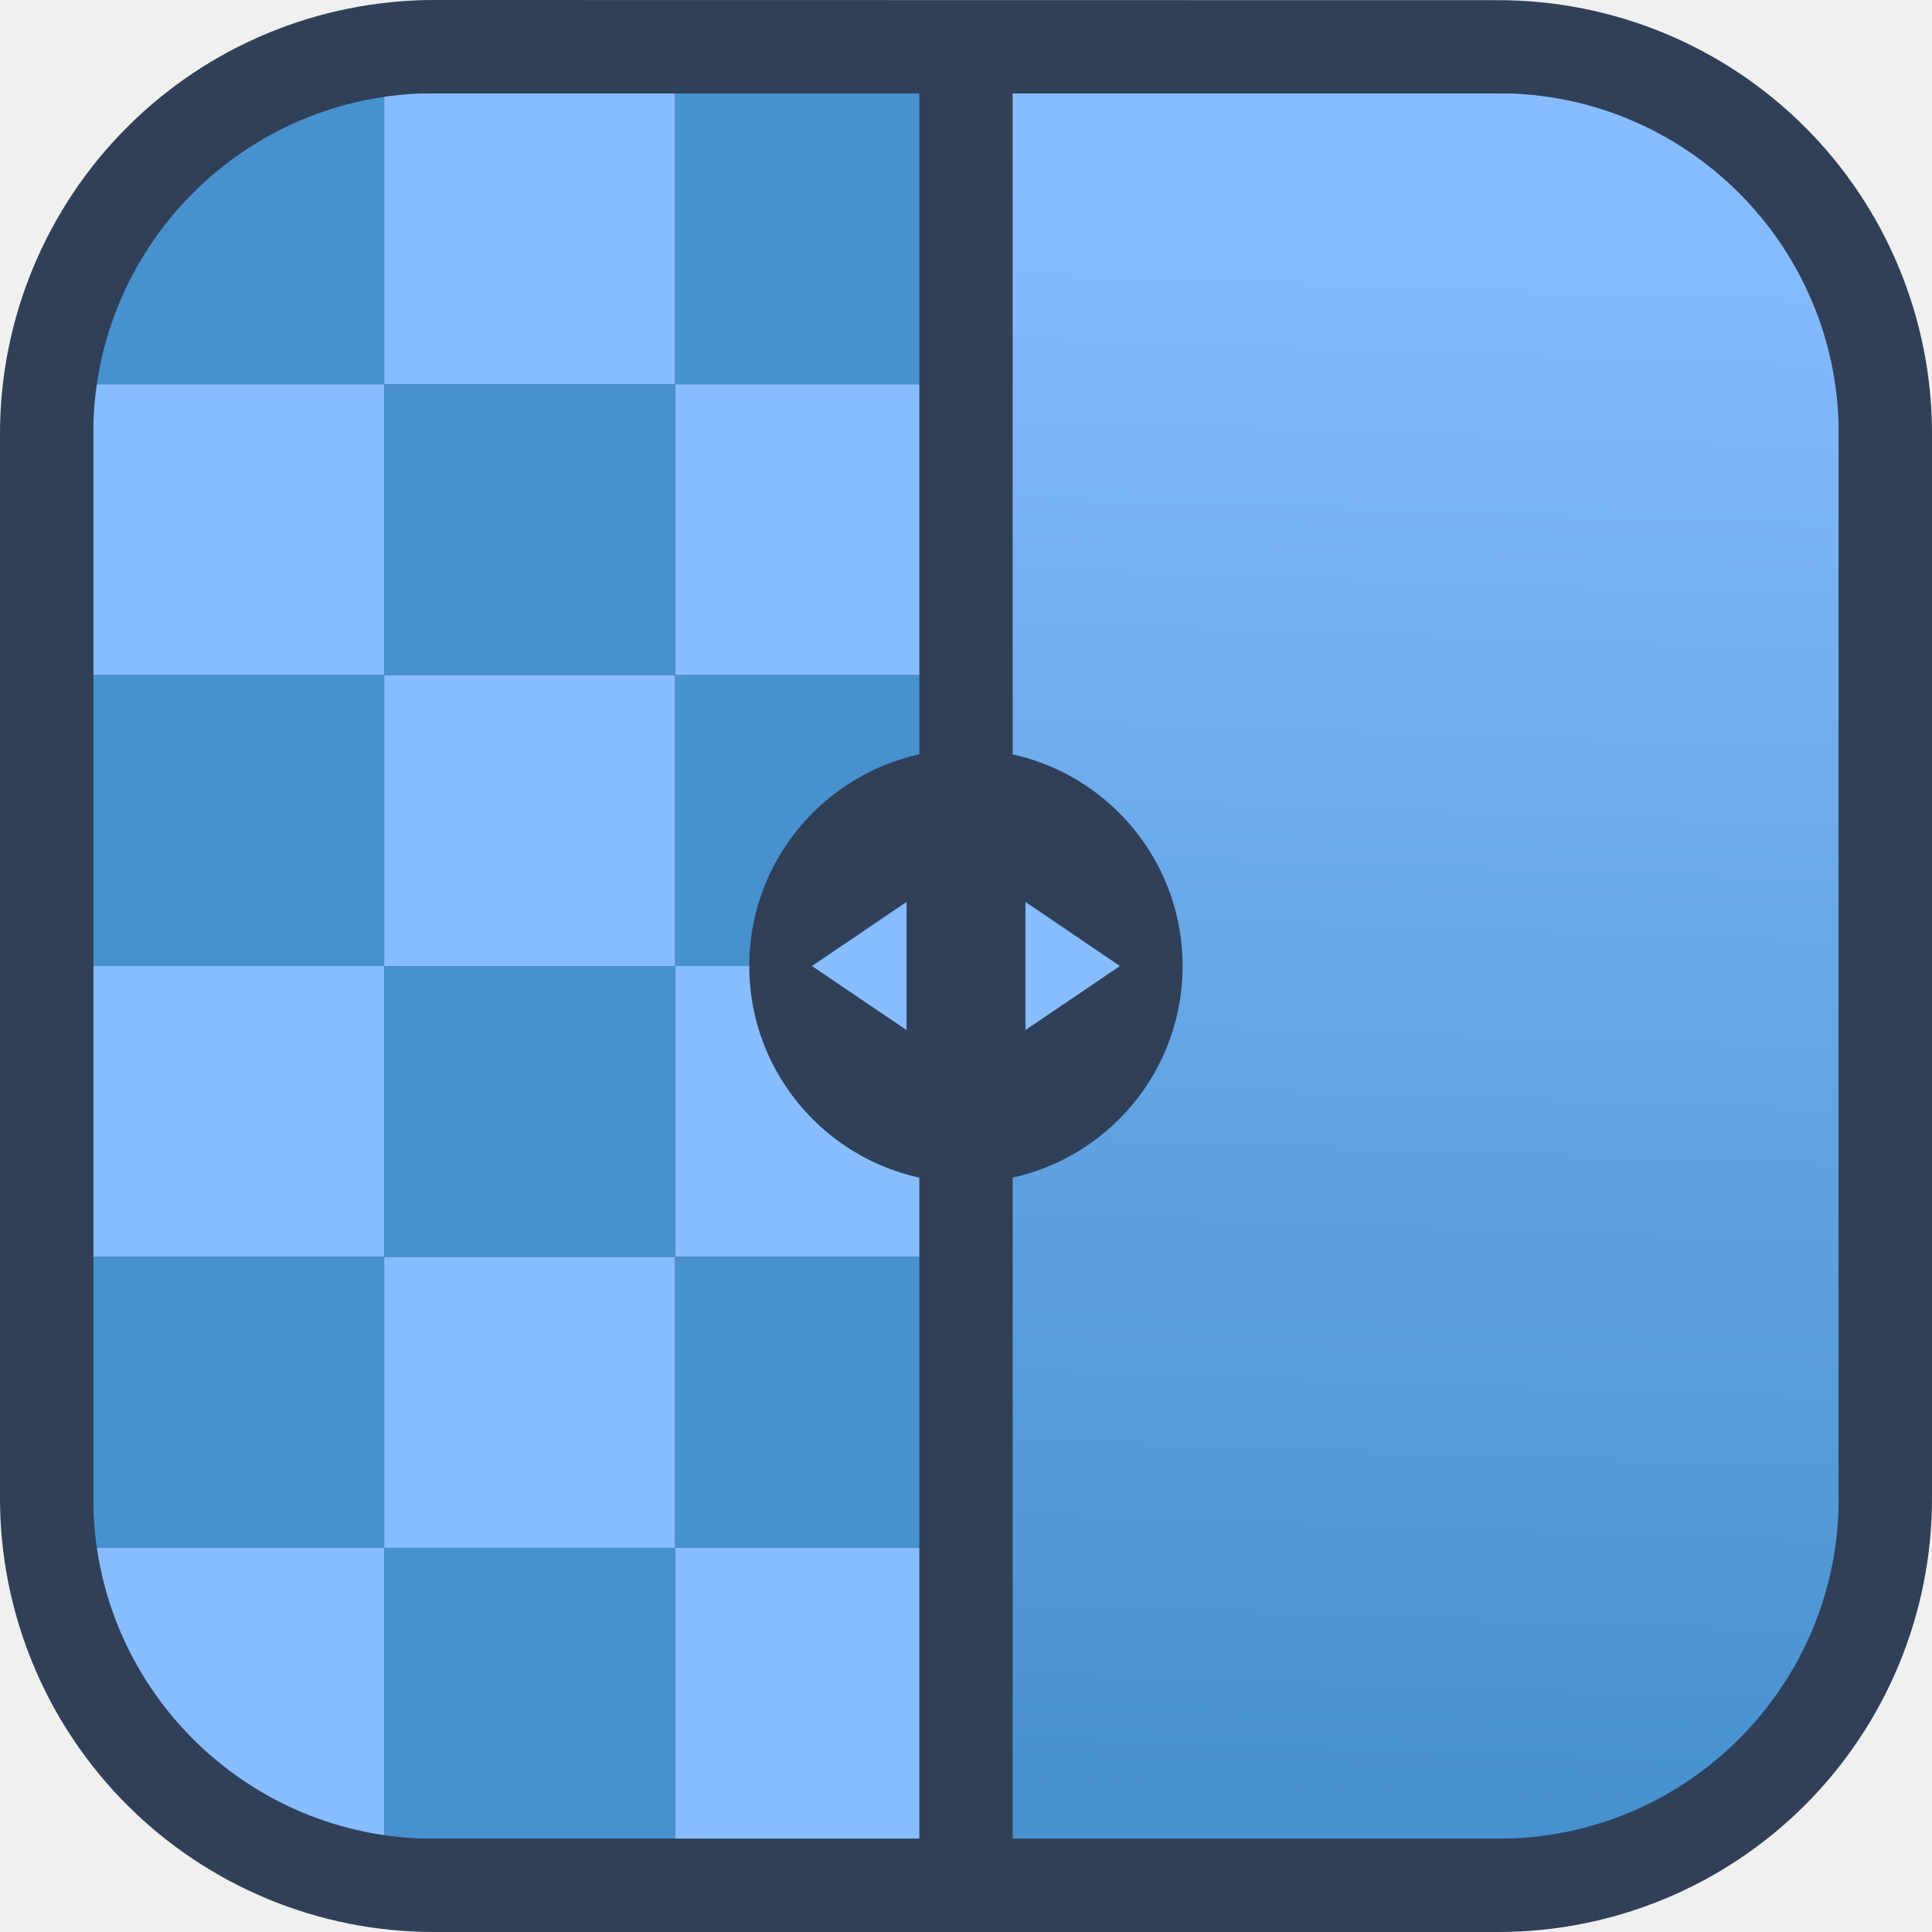
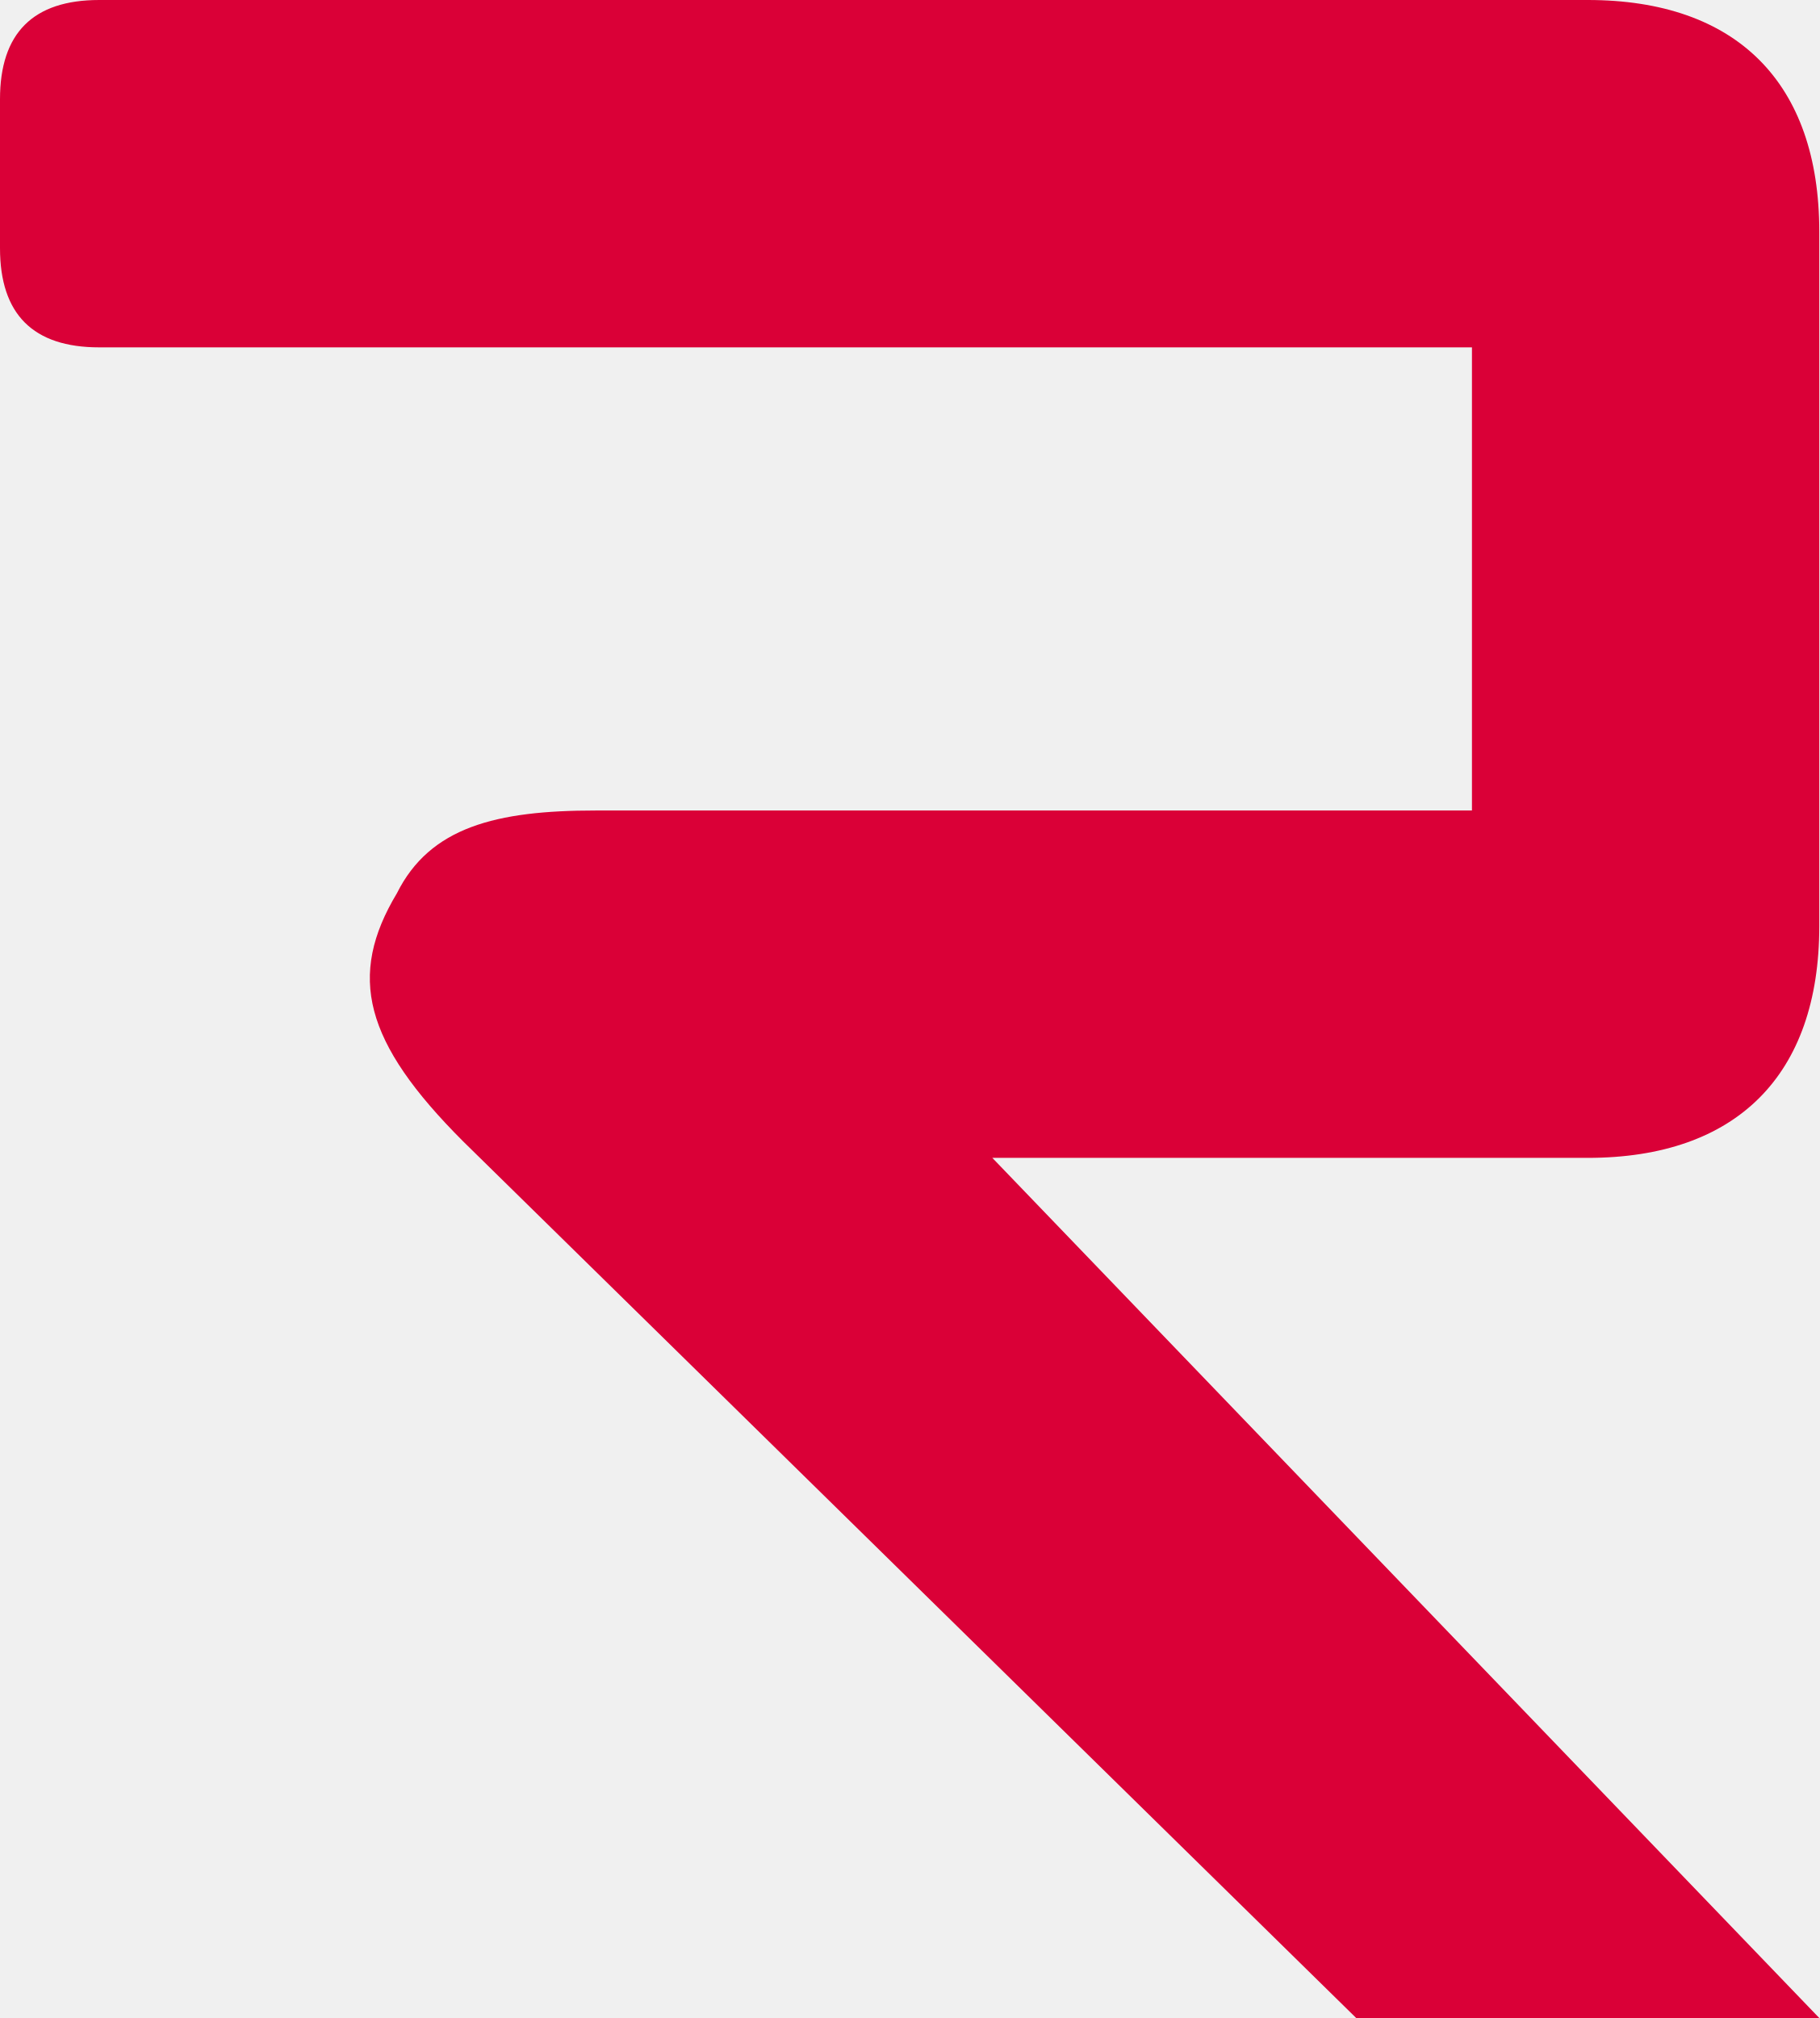
- <svg xmlns="http://www.w3.org/2000/svg" width="256" height="256" viewBox="0 0 256 256" fill="none">
-   <g clip-path="url(#clip0_1263_67)">
-     <path d="M198.54 256H57.46C42.242 256 27.619 249.948 16.848 239.177C6.077 228.407 0 213.782 0 198.54V57.46C0 42.242 6.077 27.618 16.848 16.848C27.619 6.077 42.242 0.025 57.46 0L198.54 0.024C213.782 0.024 228.407 6.077 239.177 16.848C249.948 27.618 256 42.242 256 57.46V198.54C256 213.782 249.948 228.407 239.177 239.177C228.407 249.948 213.782 256 198.54 256Z" fill="#304059" />
-     <mask id="mask0_1263_67" style="mask-type:luminance" maskUnits="userSpaceOnUse" x="0" y="0" width="256" height="256">
-       <path d="M198.54 256H57.46C42.242 256 27.619 249.948 16.848 239.177C6.077 228.407 0 213.782 0 198.54V57.46C0 42.242 6.077 27.618 16.848 16.848C27.619 6.077 42.242 0.025 57.46 0L198.54 0.024C213.782 0.024 228.407 6.077 239.177 16.848C249.948 27.618 256 42.242 256 57.46V198.54C256 213.782 249.948 228.407 239.177 239.177C228.407 249.948 213.782 256 198.54 256Z" fill="white" />
-     </mask>
-     <g mask="url(#mask0_1263_67)">
-       <path d="M198.542 243.642H57.458C32.566 243.642 12.358 223.434 12.358 198.542V57.458C12.358 32.567 32.566 12.358 57.458 12.358H198.542C223.433 12.358 243.642 32.567 243.642 57.458V198.542C243.642 223.434 223.433 243.642 198.542 243.642Z" fill="#304059" />
-       <mask id="mask1_1263_67" style="mask-type:luminance" maskUnits="userSpaceOnUse" x="12" y="12" width="232" height="232">
-         <path d="M198.542 243.642H57.458C32.566 243.642 12.358 223.434 12.358 198.542V57.458C12.358 32.567 32.566 12.358 57.458 12.358H198.542C223.433 12.358 243.642 32.567 243.642 57.458V198.542C243.642 223.434 223.433 243.642 198.542 243.642Z" fill="white" />
-       </mask>
-       <g mask="url(#mask1_1263_67)">
-         <path d="M127.992 50.919H89.447V12.374H127.992V50.919Z" fill="#4791CE" />
-         <path d="M127.992 89.464H89.447V50.919H127.992V89.464Z" fill="#87BDFF" />
-         <path d="M127.992 128.008H89.447V89.464H127.992V128.008Z" fill="#4791CE" />
-         <path d="M127.992 166.553H89.447V128.008H127.992V166.553Z" fill="#87BDFF" />
-         <path d="M127.992 205.098H89.447V166.553H127.992V205.098Z" fill="#4791CE" />
-         <path d="M127.992 243.642H89.447V205.098H127.992V243.642Z" fill="#87BDFF" />
-         <path d="M89.447 50.919H50.902V12.374H89.447V50.919Z" fill="#87BDFF" />
-         <path d="M89.447 89.464H50.902V50.919H89.447V89.464Z" fill="#4791CE" />
-         <path d="M89.447 128.008H50.902V89.464H89.447V128.008Z" fill="#87BDFF" />
-         <path d="M89.447 166.553H50.902V128.008H89.447V166.553Z" fill="#4791CE" />
-         <path d="M89.447 205.098H50.902V166.553H89.447V205.098Z" fill="#87BDFF" />
-         <path d="M89.447 243.642H50.902V205.098H89.447V243.642Z" fill="#4791CE" />
-         <path d="M50.902 50.92H12.358V12.375H50.902V50.92Z" fill="#4791CE" />
-         <path d="M50.902 89.464H12.358V50.919H50.902V89.464Z" fill="#87BDFF" />
-         <path d="M50.902 128.008H12.358V89.464H50.902V128.008Z" fill="#4791CE" />
-         <path d="M50.902 166.553H12.358V128.008H50.902V166.553Z" fill="#87BDFF" />
-         <path d="M50.902 205.098H12.358V166.553H50.902V205.098Z" fill="#4791CE" />
-         <path d="M50.902 243.642H12.358V205.098H50.902V243.642Z" fill="#87BDFF" />
-         <path d="M243.642 243.659H128V12.374H243.642V243.659Z" fill="url(#paint0_linear_1263_67)" />
-         <path d="M156.701 128C156.701 143.845 143.837 156.71 127.992 156.71C112.146 156.71 99.282 143.845 99.282 128C99.282 112.155 112.146 99.291 127.992 99.291C143.837 99.291 156.701 112.155 156.701 128Z" fill="#304059" />
-         <path d="M148.396 128L142.135 123.754L135.874 119.509V128V136.492L142.135 132.246L148.396 128Z" fill="#87BDFF" />
-         <path d="M107.588 128L113.857 123.754L120.126 119.509V128V136.492L113.857 132.246L107.588 128Z" fill="#87BDFF" />
-       </g>
-       <path d="M134.182 247.202H121.818V8.799H134.182V247.202Z" fill="#304059" />
-     </g>
-   </g>
-   <defs>
-     <linearGradient id="paint0_linear_1263_67" x1="184.354" y1="20.419" x2="176.727" y2="245.417" gradientUnits="userSpaceOnUse">
-       <stop stop-color="#87BDFF" />
-       <stop offset="0.971" stop-color="#4791CE" />
-     </linearGradient>
-     <clipPath id="clip0_1263_67">
-       <rect width="256" height="256" fill="white" />
-     </clipPath>
-   </defs>
+ <svg xmlns="http://www.w3.org/2000/svg" viewBox="0 0 110 122">
+   <path fill="#DA0037" d="M6 0H96C105 0 110 5 110 14V56C110 65 105 70 96 70H60L110 122H82L28 69C22 63 21 59 24 54C26 50 30 49 36 49H89V21H6C2 21 0 19 0 15V6C0 2 2 0 6 0Z" />
</svg>
